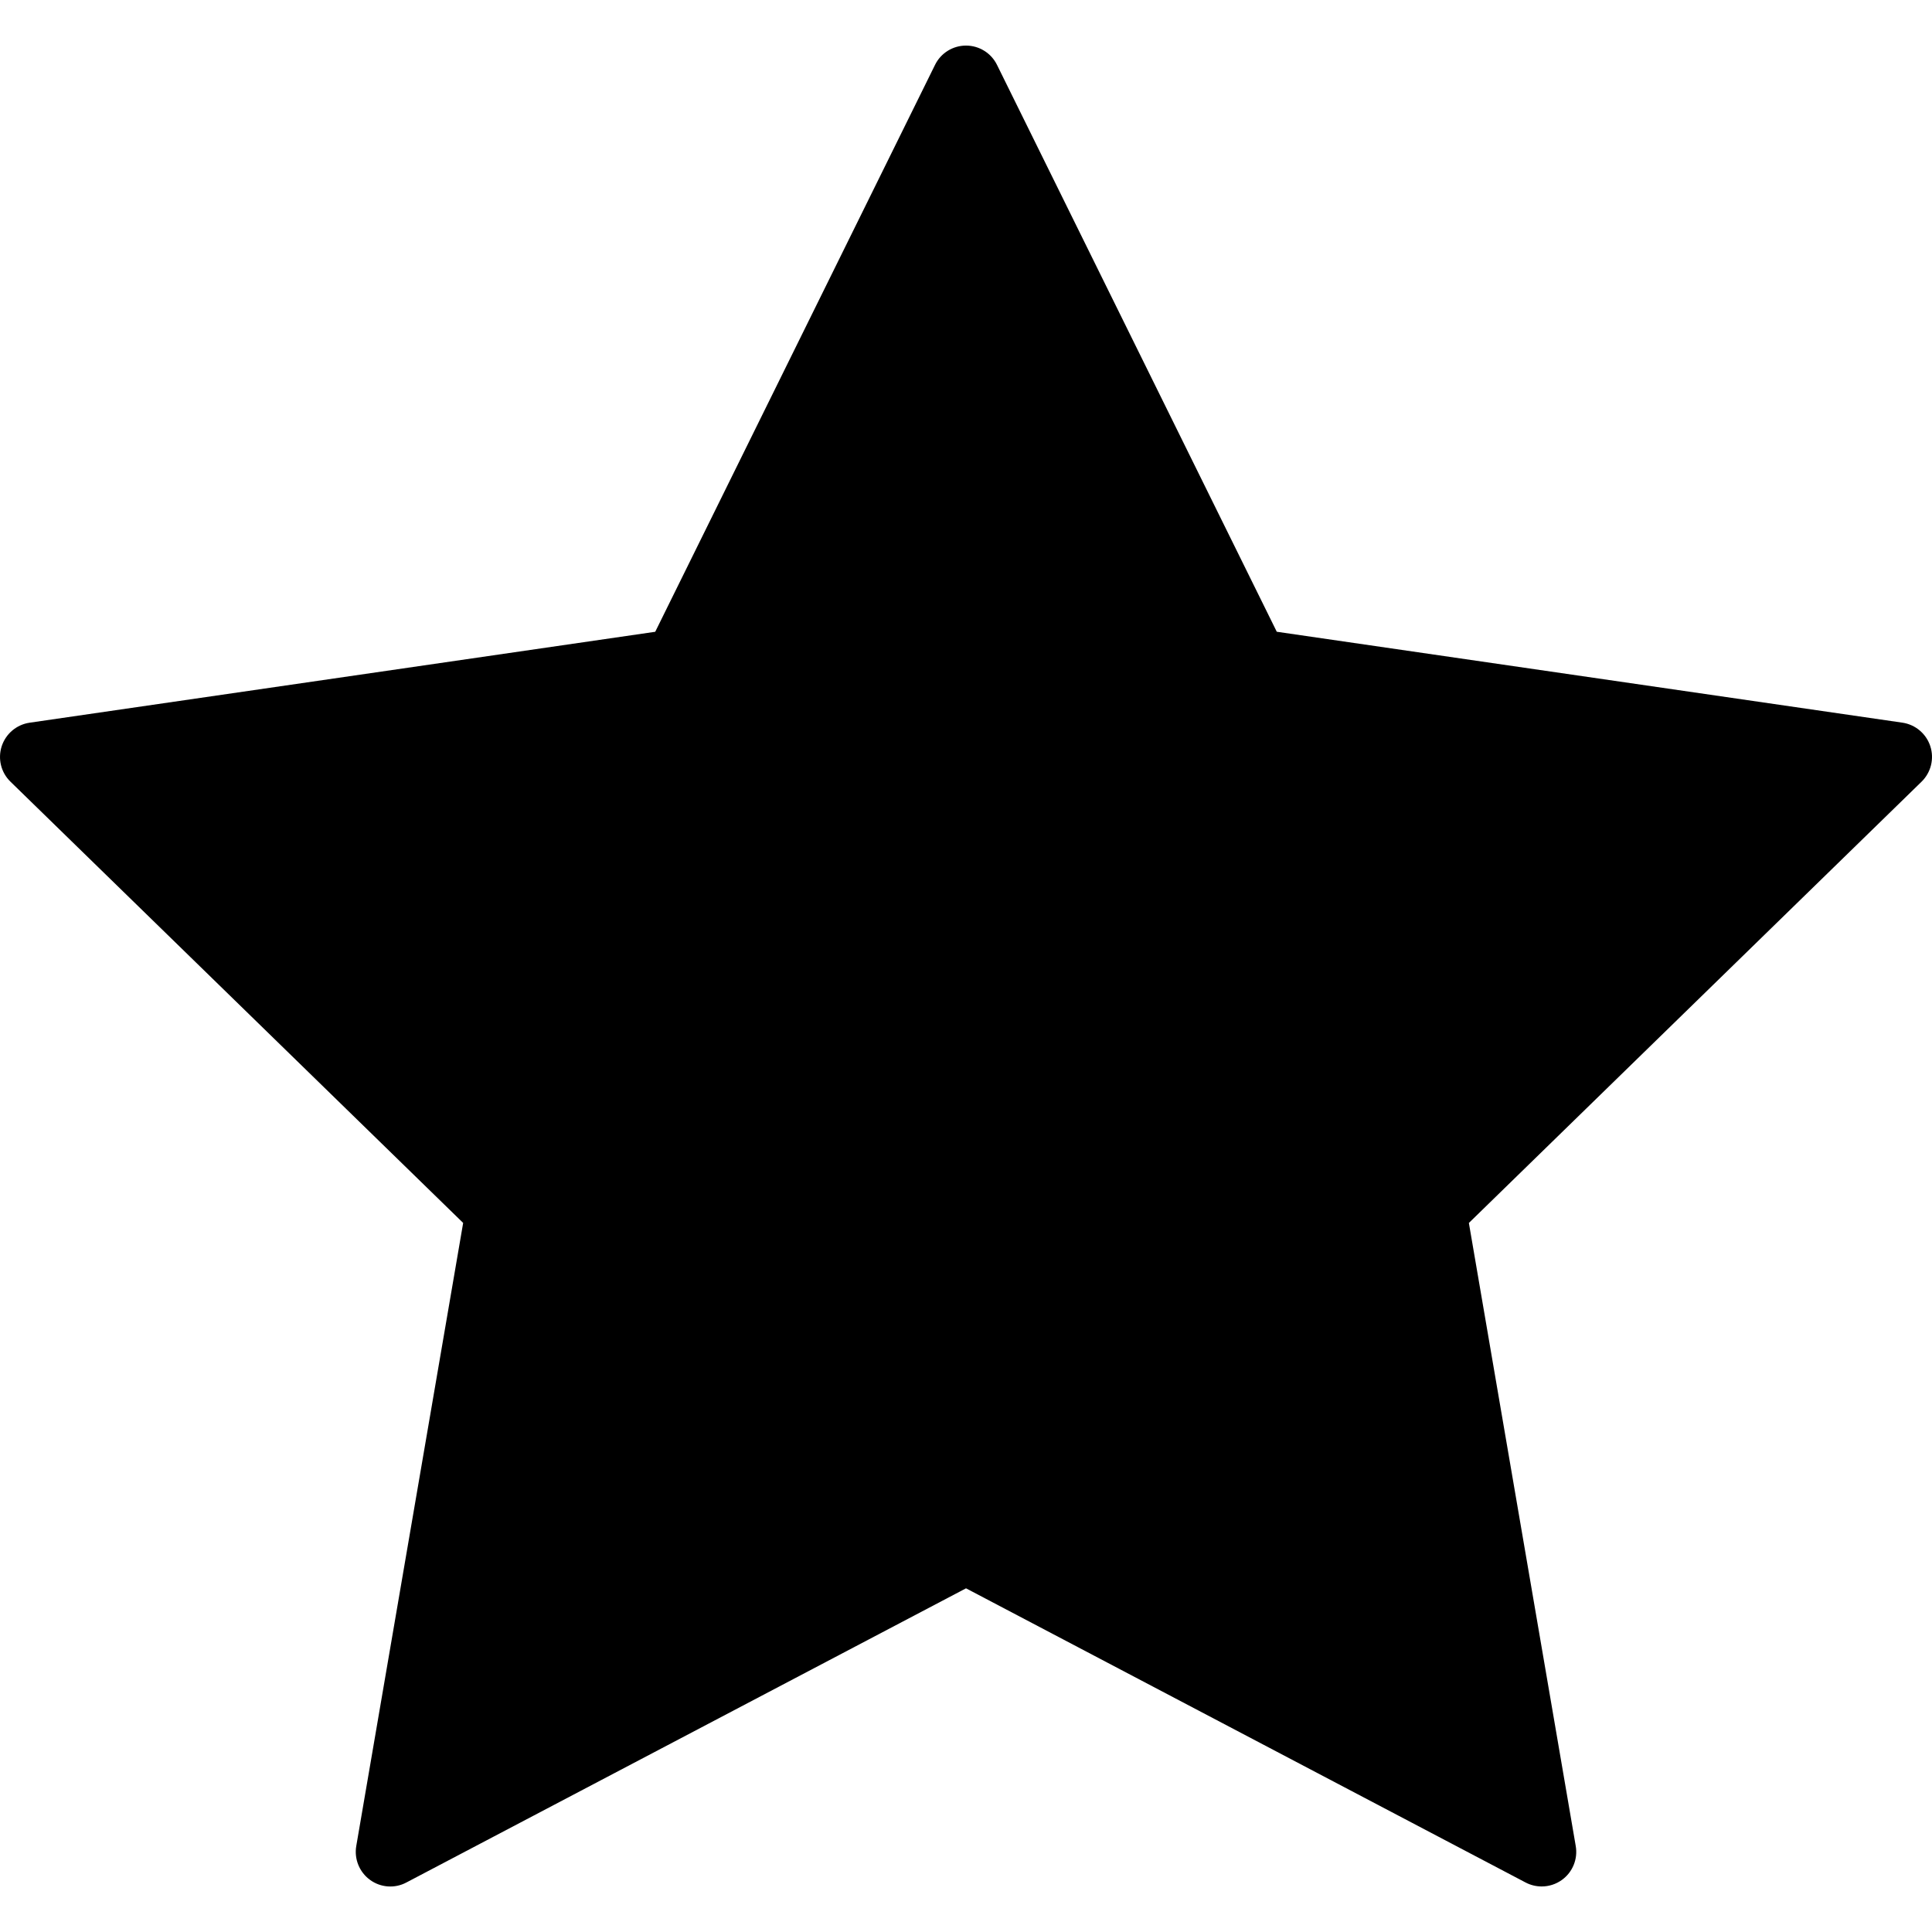
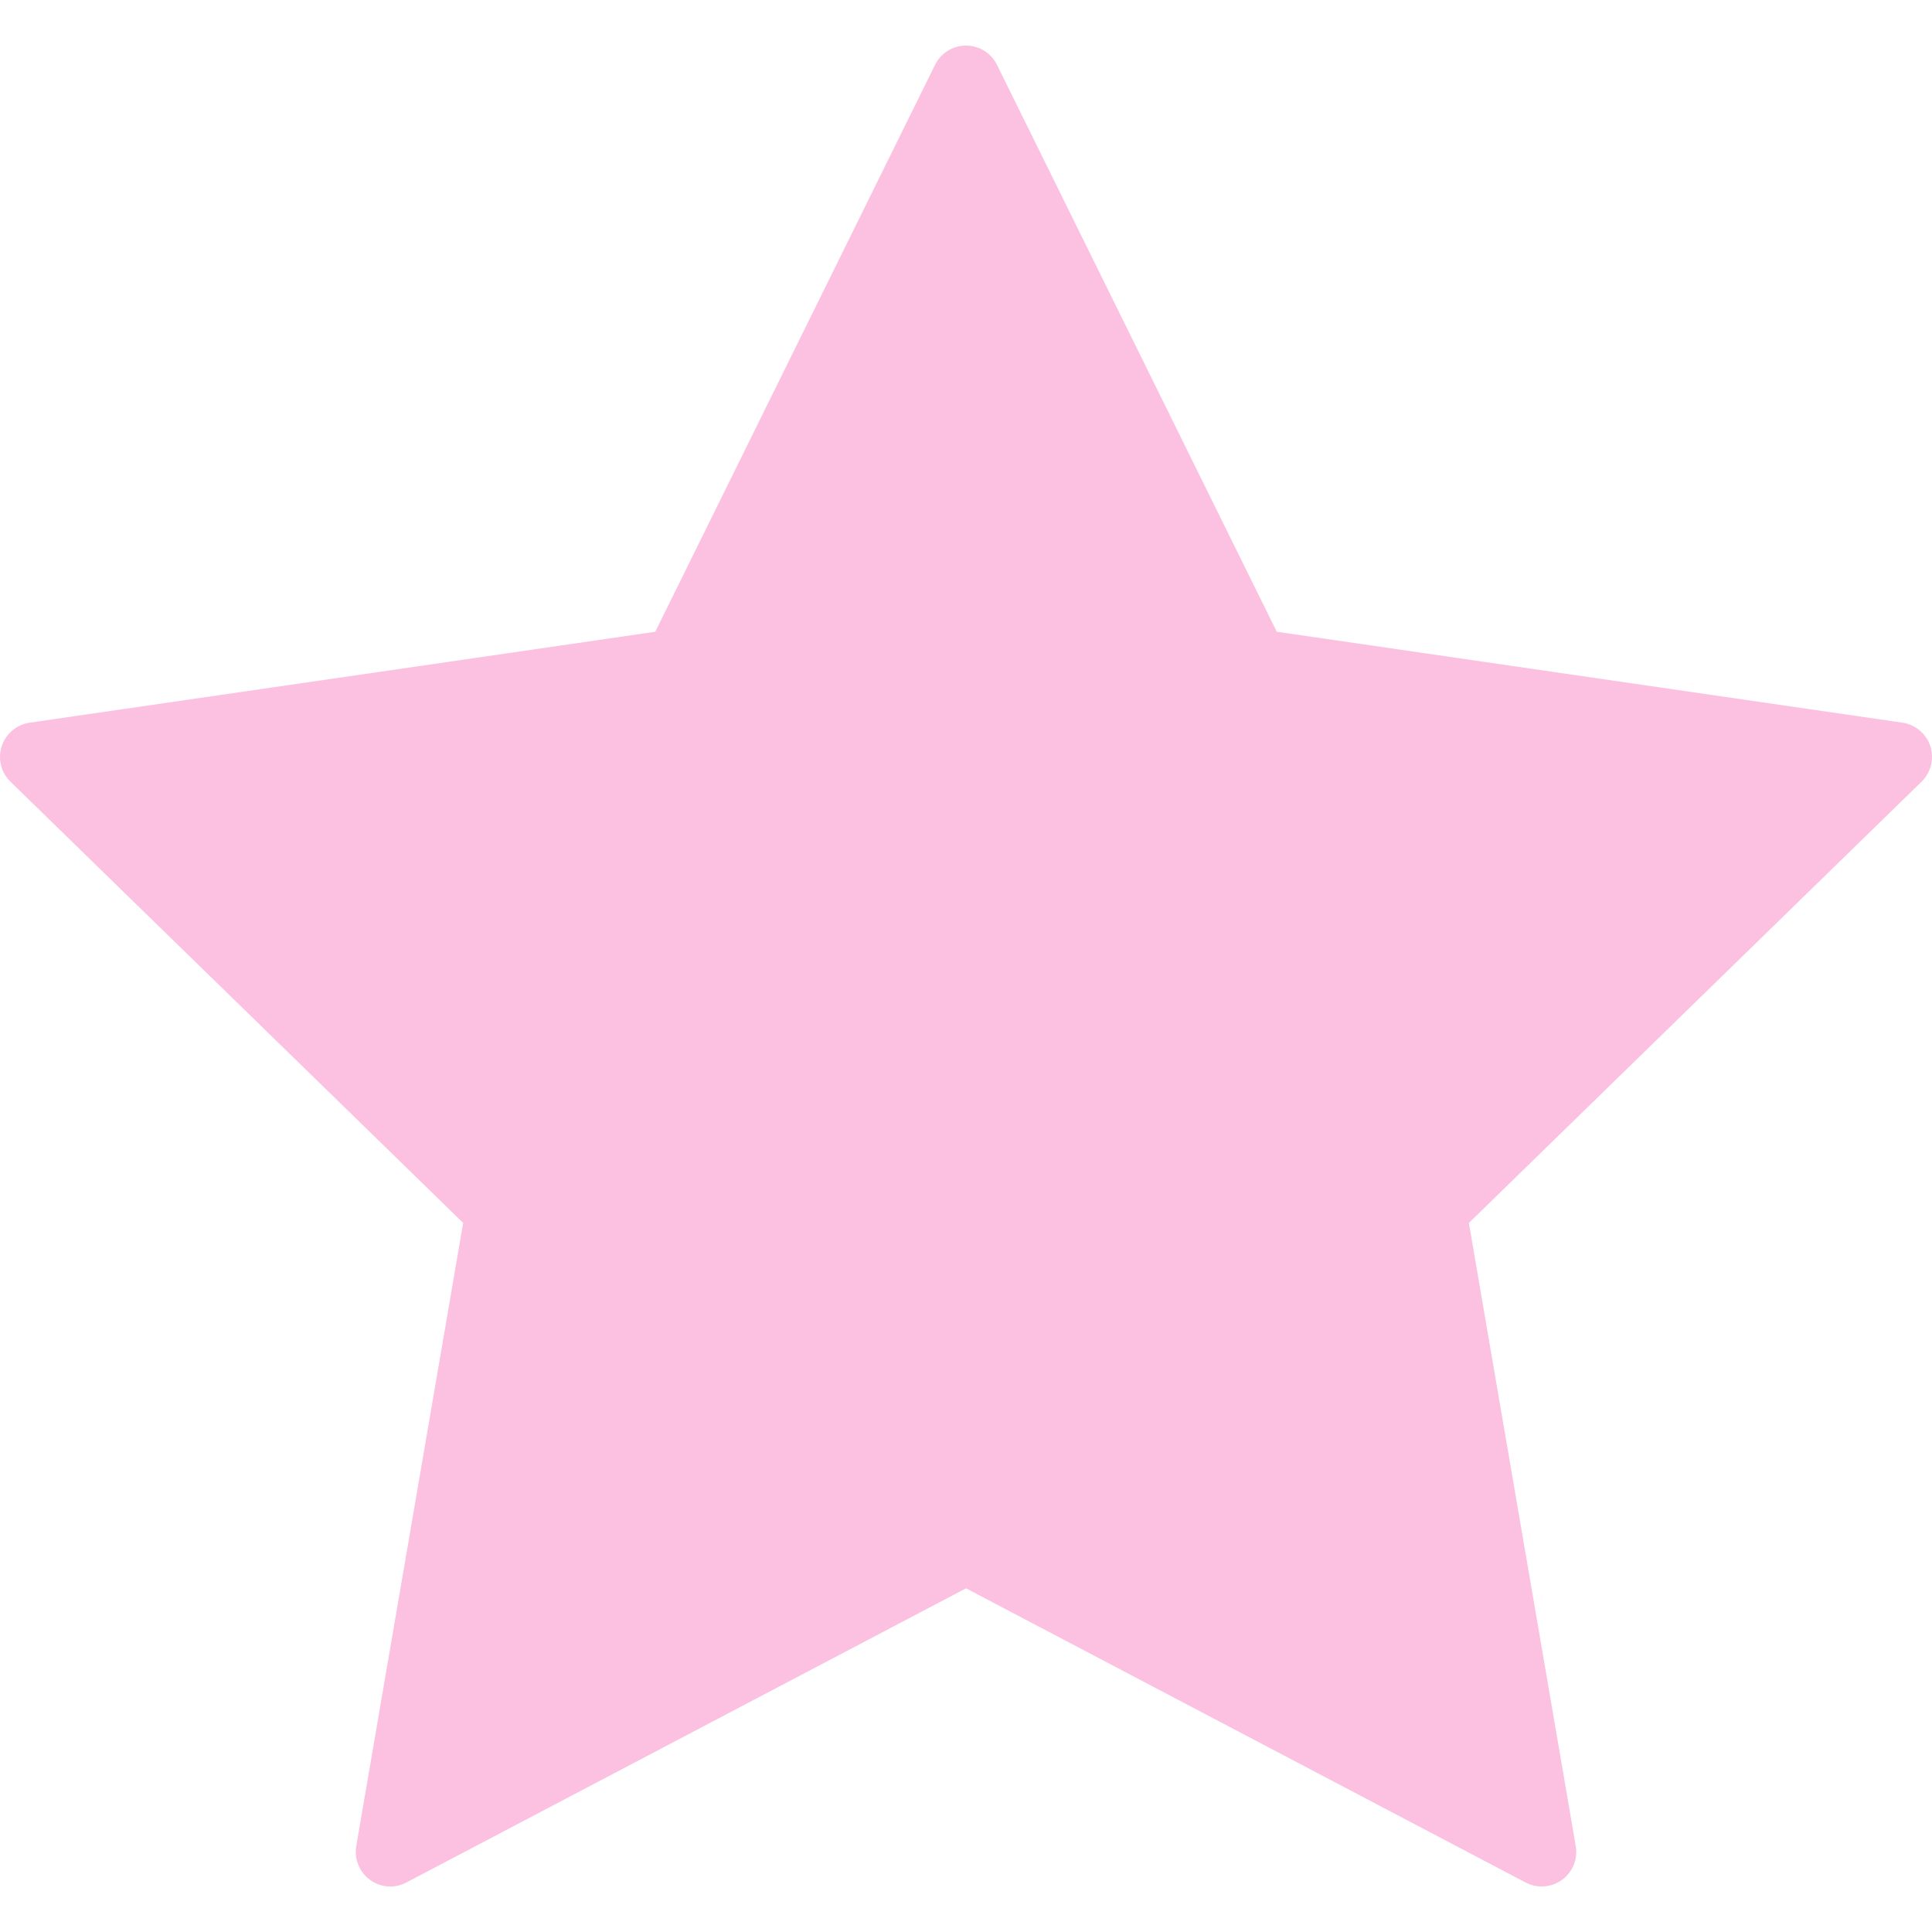
- <svg xmlns="http://www.w3.org/2000/svg" version="1.1" id="Capa_1" x="0px" y="0px" viewBox="0 0 55.867 55.867" style="enable-background:new 0 0 55.867 55.867;" xml:space="preserve">
-   <path d="M55.818,21.578c-0.118-0.362-0.431-0.626-0.808-0.681L36.92,18.268L28.83,1.876c-0.168-0.342-0.516-0.558-0.896-0.558  s-0.729,0.216-0.896,0.558l-8.091,16.393l-18.09,2.629c-0.377,0.055-0.689,0.318-0.808,0.681c-0.117,0.361-0.02,0.759,0.253,1.024  l13.091,12.76l-3.091,18.018c-0.064,0.375,0.09,0.754,0.397,0.978c0.309,0.226,0.718,0.255,1.053,0.076l16.182-8.506l16.18,8.506  c0.146,0.077,0.307,0.115,0.466,0.115c0.207,0,0.413-0.064,0.588-0.191c0.308-0.224,0.462-0.603,0.397-0.978l-3.09-18.017  l13.091-12.761C55.838,22.336,55.936,21.939,55.818,21.578z" />
-   <g>
- </g>
-   <g>
- </g>
-   <g>
- </g>
-   <g>
- </g>
-   <g>
- </g>
-   <g>
- </g>
-   <g>
- </g>
-   <g>
- </g>
-   <g>
- </g>
-   <g>
- </g>
-   <g>
- </g>
-   <g>
- </g>
-   <g>
- </g>
-   <g>
- </g>
-   <g>
- </g>
+ <svg xmlns="http://www.w3.org/2000/svg" id="SvgjsSvg1001" width="288" height="288" version="1.1">
+   <defs id="SvgjsDefs1002" />
+   <g id="SvgjsG1008">
+     <svg enable-background="new 0 0 55.867 55.867" viewBox="0 0 55.867 55.867" width="288" height="288">
+       <path d="M55.818,21.578c-0.118-0.362-0.431-0.626-0.808-0.681L36.92,18.268L28.83,1.876c-0.168-0.342-0.516-0.558-0.896-0.558  s-0.729,0.216-0.896,0.558l-8.091,16.393l-18.09,2.629c-0.377,0.055-0.689,0.318-0.808,0.681c-0.117,0.361-0.02,0.759,0.253,1.024  l13.091,12.76l-3.091,18.018c-0.064,0.375,0.09,0.754,0.397,0.978c0.309,0.226,0.718,0.255,1.053,0.076l16.182-8.506l16.18,8.506  c0.146,0.077,0.307,0.115,0.466,0.115c0.207,0,0.413-0.064,0.588-0.191c0.308-0.224,0.462-0.603,0.397-0.978l-3.09-18.017  l13.091-12.761C55.838,22.336,55.936,21.939,55.818,21.578z" fill="#fcc1e1" class="color000 svgShape" />
+     </svg>
+   </g>
</svg>
